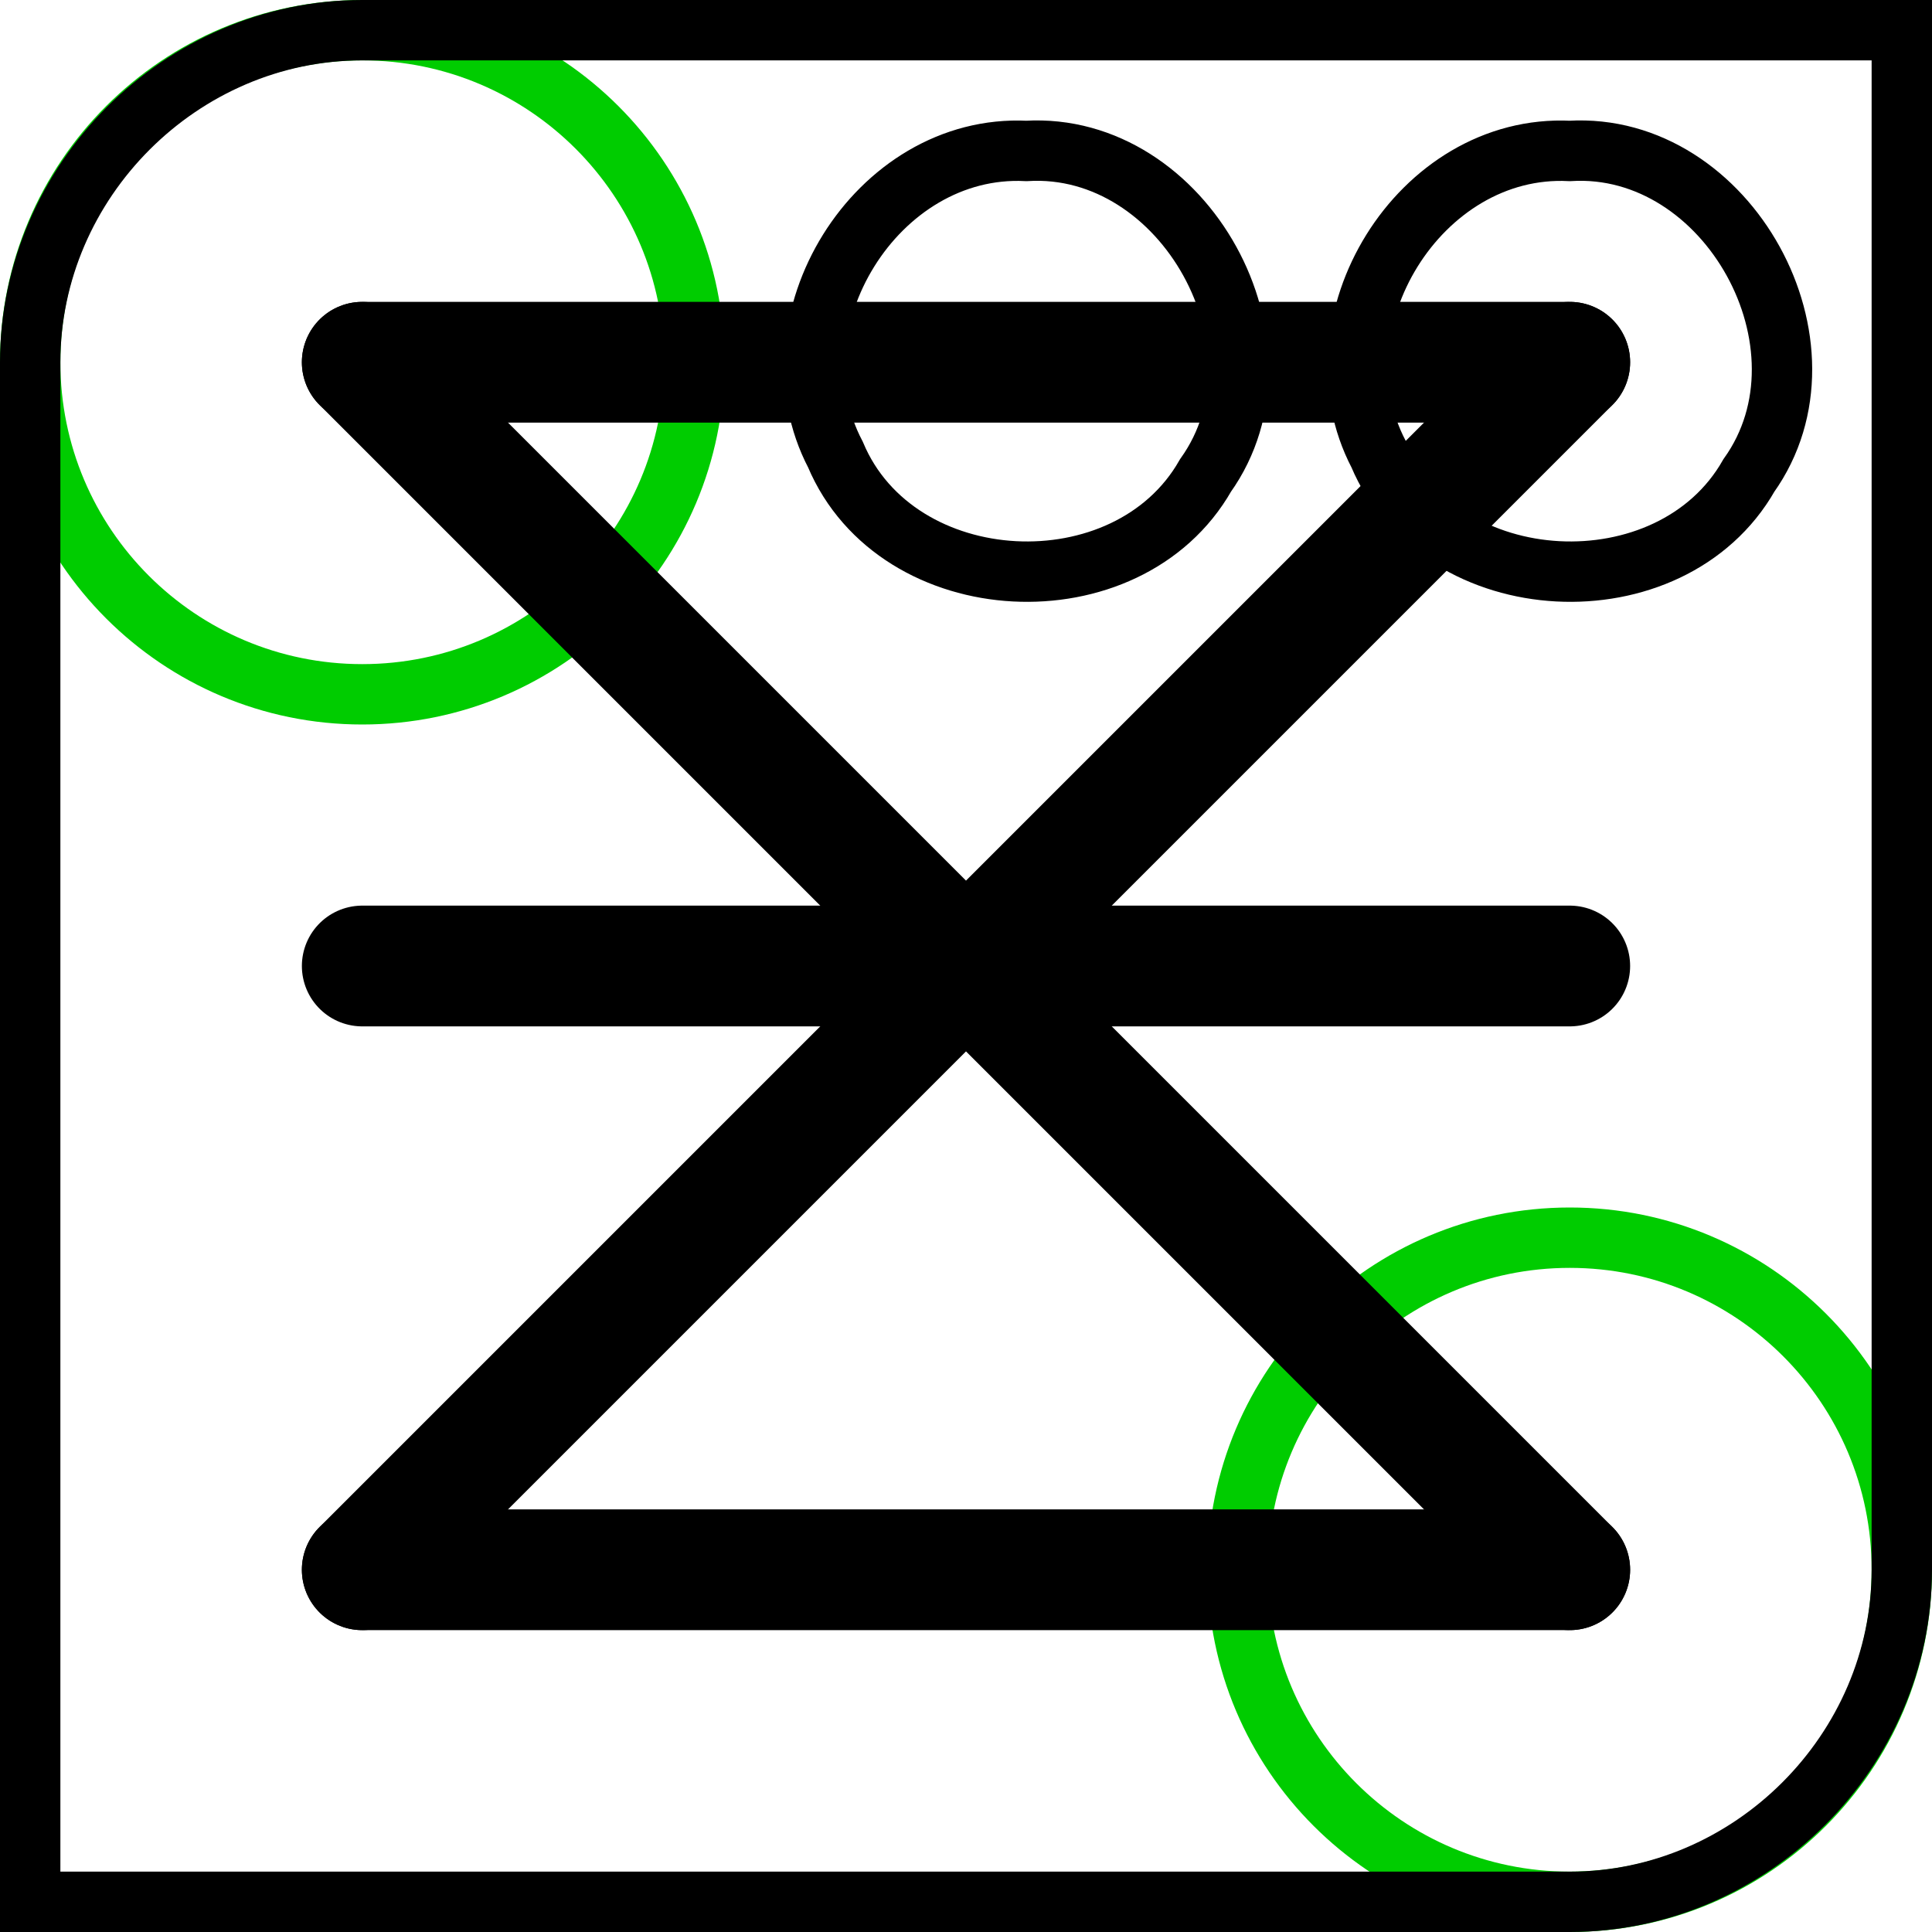
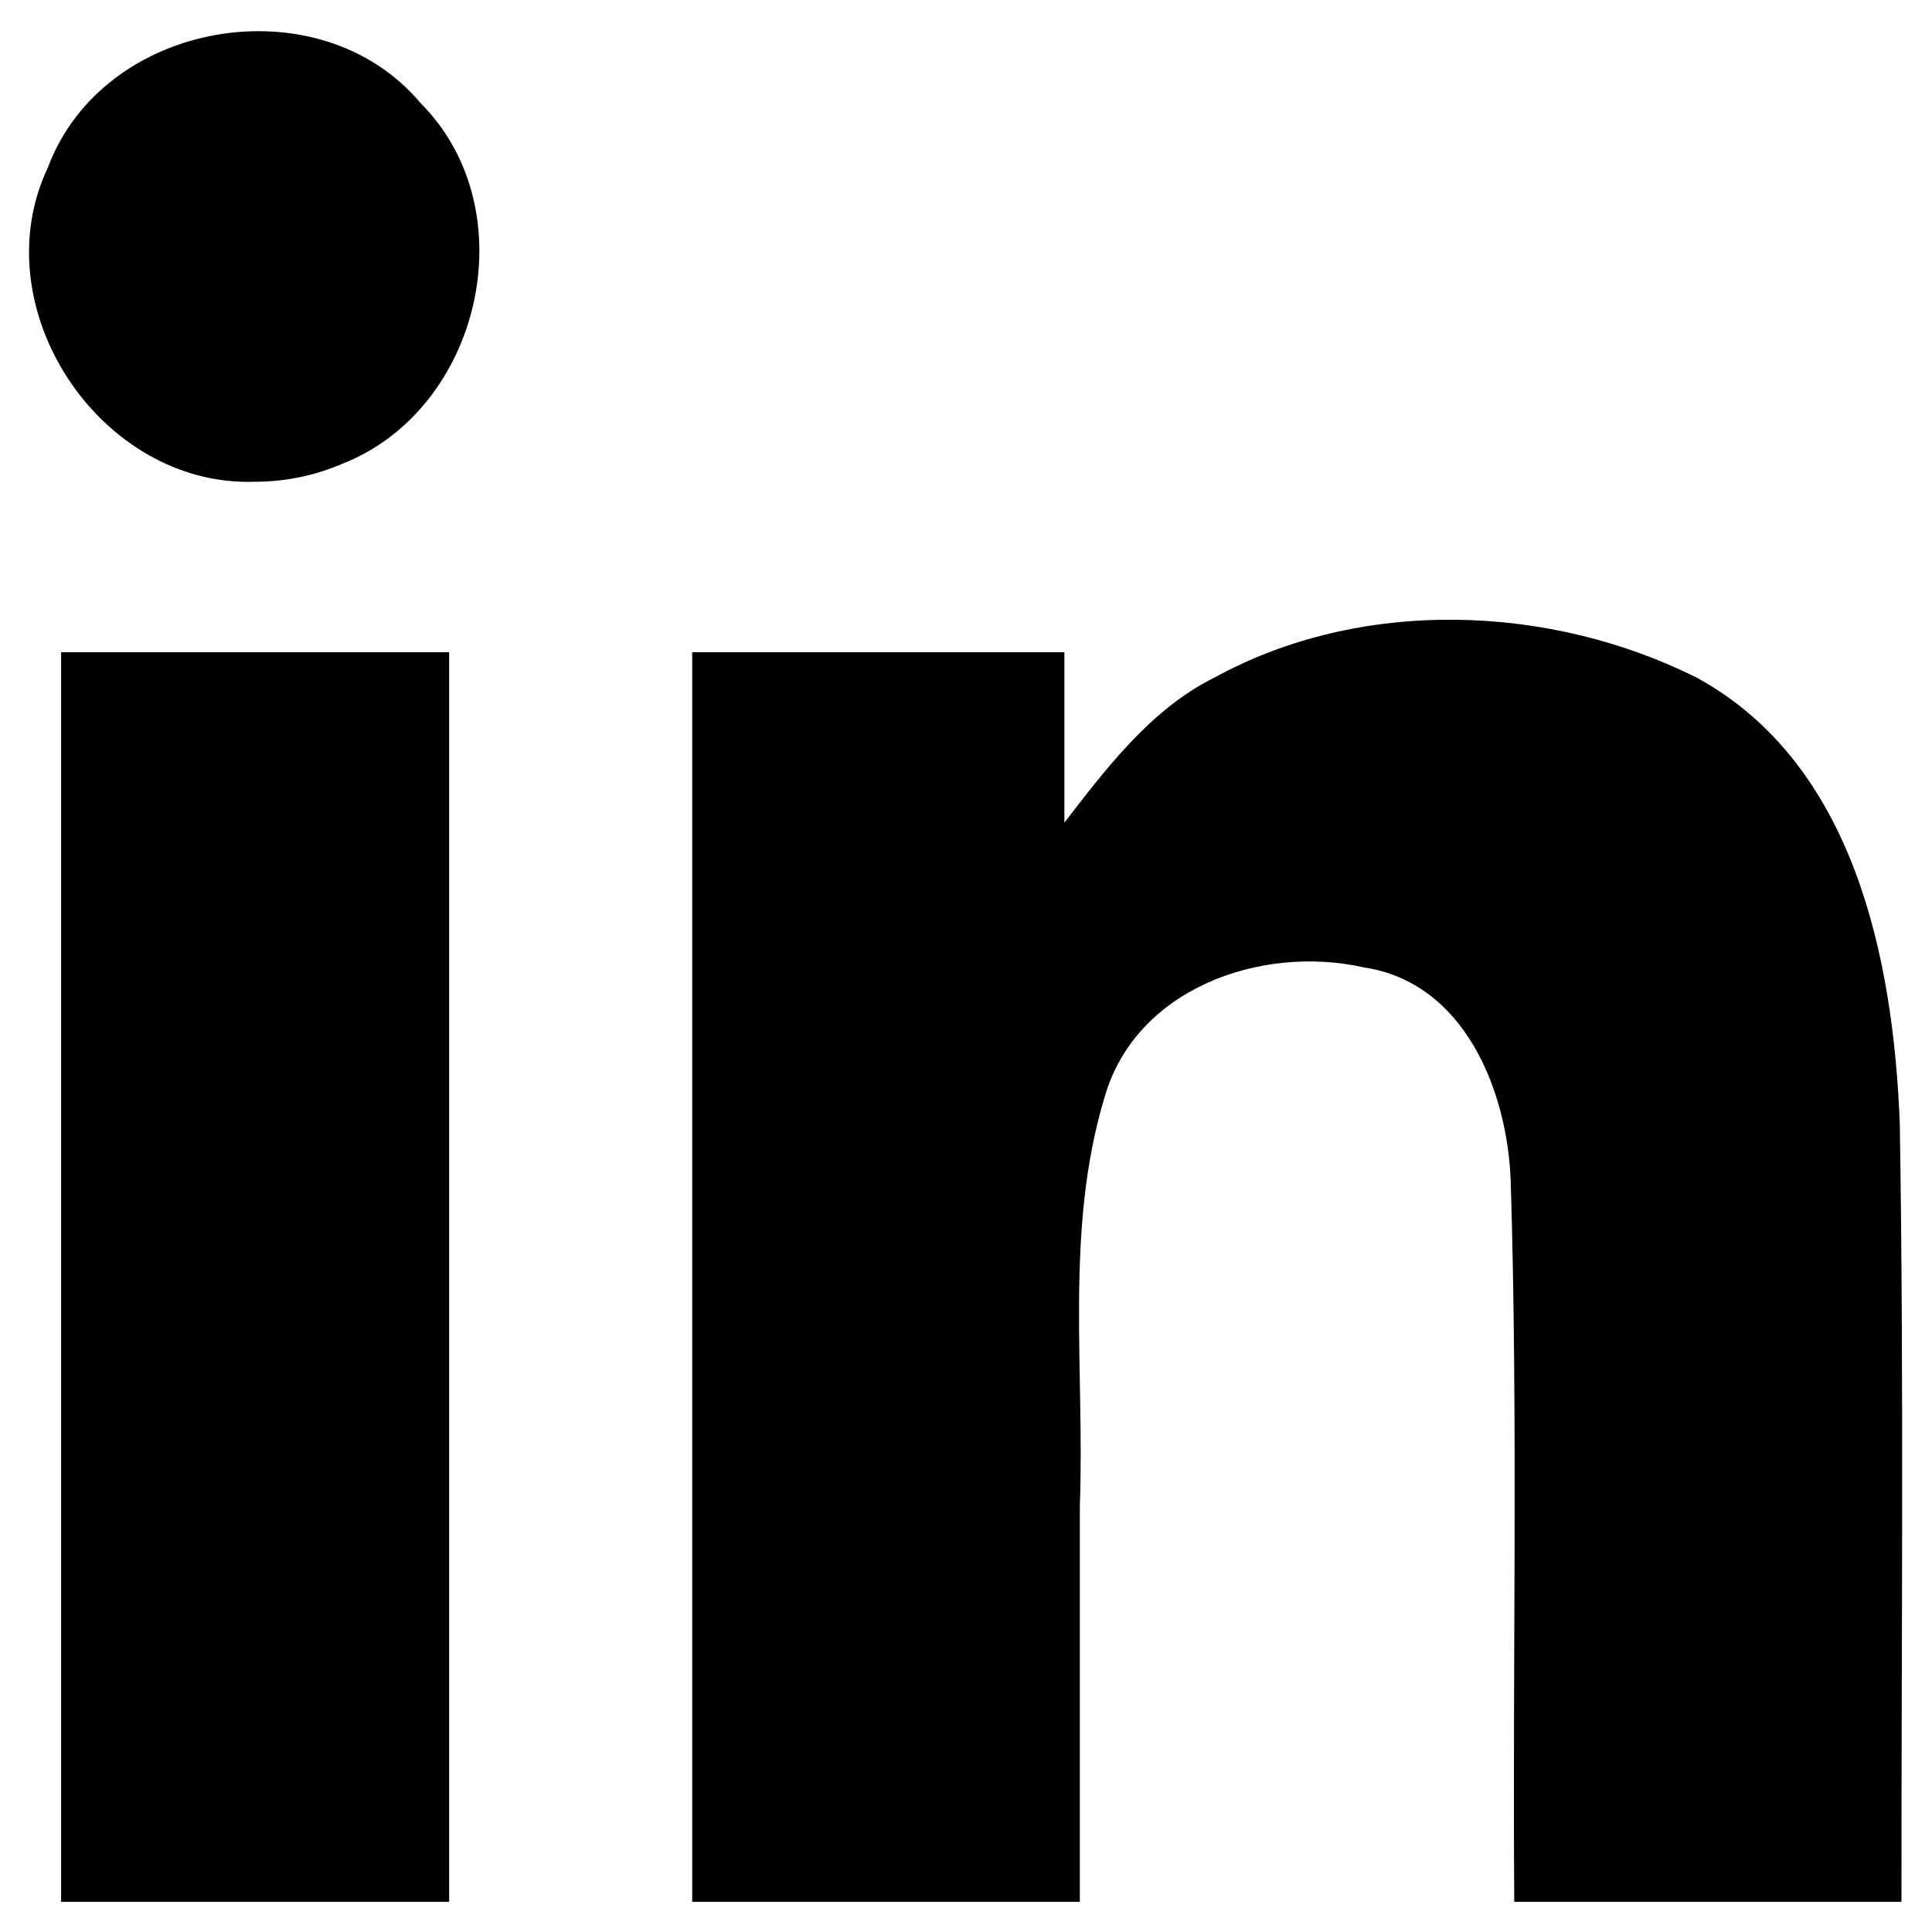
<svg xmlns="http://www.w3.org/2000/svg" width="512" height="512" viewBox="0 0 512 512" version="1.1" id="svg8">
  <defs id="defs2" />
-   <g id="layer1" transform="translate(0,-161.5333)" style="display:inline">
-     <g id="g5126">
-       <ellipse ry="88" rx="88" cy="577.533" cx="416" id="green-circle" style="opacity:1;fill:none;stroke:#00cc00;stroke-width:16;stroke-linecap:round;stroke-miterlimit:4;stroke-dasharray:none;stroke-opacity:1" />
-       <ellipse ry="88" rx="88" cy="257.533" cx="96" id="green-circle-8" style="display:inline;opacity:1;fill:none;stroke:#00cc00;stroke-width:16;stroke-linecap:round;stroke-miterlimit:4;stroke-dasharray:none;stroke-opacity:1" />
-     </g>
-     <path style="opacity:1;fill:none;fill-opacity:1;stroke:#000000;stroke-width:16;stroke-linecap:round;stroke-miterlimit:4;stroke-dasharray:none;stroke-opacity:1" d="m 96,169.533 c -48,0 -88,40 -88,88 v 408 h 408 c 48,0 88,-40 88,-88 v -408 z m 176,32 c 41.933,-2.52 71.884,51.763 47.47,86.004 -20.649,36.266 -81.742,33.316 -98.071,-5.541 -18.289,-34.89 10.763,-82.456 50.601,-80.463 z m 144,0 c 41.933,-2.52 71.884,51.763 47.47,86.004 -20.649,36.266 -81.742,33.316 -98.071,-5.541 -18.289,-34.89 10.763,-82.456 50.601,-80.463 z" id="bird" />
+   <g id="layer1" style="display:none">
+     <path style="opacity:1;fill:none;fill-opacity:1;stroke:#000000;stroke-width:16;stroke-linecap:round;stroke-miterlimit:4;stroke-dasharray:none;stroke-opacity:1" d="M 96,8 C 48,8 8,48 8,96 v 408 h 408 c 48,0 88,-40 88,-88 V 8 Z m 176,32 c 41.933,-2.52 71.884,51.763 47.47,86.004 -20.649,36.266 -81.742,33.316 -98.071,-5.541 C 203.11,85.574 232.162,38.007 272,40 Z m 144,0 c 41.933,-2.52 71.884,51.763 47.47,86.004 -20.649,36.266 -81.742,33.316 -98.071,-5.541 C 347.11,85.574 376.162,38.007 416,40 Z" id="bird" />
  </g>
-   <g id="layer2" style="display:inline">
+   <g id="layer2" style="display:none">
    <path style="fill:none;stroke:#000000;stroke-width:32;stroke-linecap:round;stroke-linejoin:miter;stroke-miterlimit:4;stroke-dasharray:none;stroke-opacity:1" d="m 96,416 c 106.667,0 213.333,0 320,0 M 96,96 c 106.667,0 213.333,0 320,0 M 96,256 c 106.667,0 213.333,0 320,0" id="hamburger" />
  </g>
-   <g id="layer3">
+   <g id="layer3" style="display:none">
    <path id="close" style="fill:none;stroke:#000000;stroke-width:32;stroke-linecap:round;stroke-linejoin:miter;stroke-miterlimit:4;stroke-dasharray:none;stroke-opacity:1" d="M 96,416 416,96 M 96,96 416,416" />
  </g>
+   <g id="layer4" style="display:none">
+     <g aria-label="あ" style="font-style:normal;font-weight:normal;font-size:40px;line-height:1.25;font-family:sans-serif;letter-spacing:0px;word-spacing:0px;fill:#000000;fill-opacity:1;stroke:none" id="flowRoot8472" />
+     <g aria-label="A" style="font-style:normal;font-weight:normal;font-size:40px;line-height:1.25;font-family:sans-serif;letter-spacing:0px;word-spacing:0px;fill:#000000;fill-opacity:1;stroke:none" id="flowRoot8472-3" />
+     <path id="path8530" style="color:#000000;font-style:normal;font-variant:normal;font-weight:normal;font-stretch:normal;font-size:medium;line-height:normal;font-family:sans-serif;font-variant-ligatures:normal;font-variant-position:normal;font-variant-caps:normal;font-variant-numeric:normal;font-variant-alternates:normal;font-feature-settings:normal;text-indent:0;text-align:start;text-decoration:none;text-decoration-line:none;text-decoration-style:solid;text-decoration-color:#000000;letter-spacing:normal;word-spacing:normal;text-transform:none;writing-mode:lr-tb;direction:ltr;text-orientation:mixed;dominant-baseline:auto;baseline-shift:baseline;text-anchor:start;white-space:normal;shape-padding:0;clip-rule:nonzero;display:inline;overflow:visible;visibility:visible;opacity:1;isolation:auto;mix-blend-mode:normal;color-interpolation:sRGB;color-interpolation-filters:linearRGB;solid-color:#000000;solid-opacity:1;vector-effect:none;fill:#000000;fill-opacity:1;fill-rule:nonzero;stroke:none;stroke-width:16;stroke-linecap:round;stroke-linejoin:round;stroke-miterlimit:4;stroke-dasharray:none;stroke-dashoffset:0;stroke-opacity:1;color-rendering:auto;image-rendering:auto;shape-rendering:auto;text-rendering:auto;enable-background:accumulate" d="m 138.686,87.555 a 8.001,8.001 0 0 0 -8.162,8.662 c 0.062,0.748 -0.185,4.269 -0.391,7.93 -0.191,2.089 -0.509,4.981 -0.779,7.512 -1.933,0.018 -3.807,0.086 -5.834,0.086 -7.388,0 -24.763,-1.427 -30.328,-2.381 a 8.001,8.001 0 0 0 -9.348,8.098 l 0.383,14.4 a 8.001,8.001 0 0 0 7.414,7.766 c 8.092,0.592 22.935,1.365 31.687,1.365 0.946,0 2.013,-0.046 2.979,-0.049 -0.43,4.926 -0.784,9.962 -1.078,15.133 -26.768,13.938 -48.301,39.271 -48.301,67.156 0,9.791 3.184,18.237 8.971,23.922 5.787,5.684 13.693,8.27 21.686,8.27 9.414,0 18.797,-2.687 27.676,-6.859 0.183,0.561 0.296,1.16 0.492,1.715 a 8.001,8.001 0 0 0 9.881,4.988 l 13.824,-4.225 a 8.001,8.001 0 0 0 1.426,-0.594 l 7.361,11.473 a 8.001,8.001 0 0 0 7.992,3.578 c 23.477,-3.744 40.917,-12.05 52.539,-23.865 11.622,-11.815 16.984,-27.012 16.984,-42.596 0,-22.104 -13.965,-41.215 -36.08,-50.08 0.457,-1.277 0.966,-2.918 1.258,-3.6 a 8.001,8.001 0 0 0 -4.201,-10.494 c 4.173,-0.599 8.357,-1.198 12.215,-1.859 a 8.001,8.001 0 0 0 6.648,-7.994 l -0.191,-14.207 a 8.001,8.001 0 0 0 -9.832,-7.68 c -16.229,3.819 -35.649,6.127 -56.105,7.438 0.229,-1.371 0.466,-3.199 0.689,-4.377 0.564,-2.625 1.35,-5.87 1.93,-7.377 A 8.001,8.001 0 0 0 154.814,87.938 Z m 277.193,0.332 A 8.001,8.001 0 0 0 414.717,88 H 320 a 8.001,8.001 0 1 0 0,16 h 88 v 88 a 8.001,8.001 0 1 0 16,0 V 97.301 a 8.001,8.001 0 0 0 -2.227,-6.941 8.001,8.001 0 0 0 -0.174,-0.182 8.001,8.001 0 0 0 -5.721,-2.291 z M 143.422,123.68 a 8.001,8.001 0 0 0 1.445,1.605 8.001,8.001 0 0 0 -3.23,3 8.001,8.001 0 0 0 -1.455,-1.602 8.001,8.001 0 0 0 3.24,-3.004 z m 36.984,14.342 c -0.087,1.303 -0.579,3.236 -0.988,5.232 -0.256,-8e-5 -0.54,-0.021 -0.795,-0.021 -7.305,0 -15.316,0.907 -23.303,2.482 0.161,-1.937 0.327,-3.877 0.514,-5.752 8.161,-0.494 16.39,-1.137 24.572,-1.941 z m 11.785,12.504 c -0.021,0.068 -0.063,0.174 -0.084,0.24 a 8.001,8.001 0 0 0 -0.129,0.502 c 0.152,-0.625 0.24,-0.891 0.213,-0.742 z m 1.873,0.918 -0.172,0.59 c 0.009,-0.026 0.013,-0.059 0.021,-0.086 0.054,-0.198 0.097,-0.289 0.15,-0.504 z m -2.104,4.982 a 8.001,8.001 0 0 0 0.67,1.49 8.001,8.001 0 0 0 -3.502,2.48 8.001,8.001 0 0 0 -0.742,-1.436 8.001,8.001 0 0 0 3.574,-2.535 z m -51.084,5.416 a 8.001,8.001 0 0 0 0.977,0.783 8.001,8.001 0 0 0 -1.379,1.049 8.001,8.001 0 0 0 0.402,-1.832 z m -2.426,4.959 a 8.001,8.001 0 0 0 -0.447,2.102 c -0.022,0.304 -0.004,0.547 -0.021,0.846 a 8.001,8.001 0 0 0 -1.863,-1.373 c 0.06,-0.028 0.114,-0.066 0.174,-0.094 a 8.001,8.001 0 0 0 2.158,-1.48 z m 30.678,5.154 c -4.241,8.649 -9.129,16.085 -14.463,22.613 -0.554,-5.63 -0.873,-11.37 -0.873,-17.225 0,-0.756 0.043,-1.353 0.047,-2.055 4.661,-1.451 9.784,-2.652 15.289,-3.334 z m 30.488,3.697 c 10.527,5.041 15.359,13.357 15.359,22.619 0,10.183 -4.046,18.32 -12.195,25.061 -8.149,6.741 -20.698,11.747 -36.896,13.447 a 8.001,8.001 0 0 0 -2.213,0.566 c -0.687,-2.228 -1.377,-4.576 -2.066,-6.971 14.468,-13.354 27.802,-31.872 38.012,-54.723 z M 124.75,190.863 c 0.587,9.428 1.937,18.719 3.506,27.607 -7.133,4.261 -13.45,6.17 -17.791,6.17 -2.174,0 -2.268,-0.358 -2.309,-0.402 -0.041,-0.045 -0.637,-0.802 -0.637,-3.502 0,-8.18 6.846,-20.337 17.23,-29.873 z m 19.775,28.207 a 8.001,8.001 0 0 0 4.213,1.393 c -0.467,0.41 -0.929,0.878 -1.396,1.273 a 8.001,8.001 0 0 0 -2.541,8.23 c 0.042,0.153 0.085,0.277 0.127,0.43 a 8.001,8.001 0 0 0 -3.342,-1.406 8.001,8.001 0 0 0 3.223,-8.074 c -0.115,-0.585 -0.171,-1.254 -0.283,-1.846 z m -47.578,16.471 c 0.399,0.393 0.836,0.729 1.27,1.072 -0.373,-0.287 -0.776,-0.547 -1.107,-0.873 -0.058,-0.057 -0.104,-0.14 -0.162,-0.199 z m 252.365,30.475 a 8.001,8.001 0 0 0 -7.475,5.146 l -53.438,139.969 a 8.001,8.001 0 0 0 7.475,10.854 h 19.969 a 8.001,8.001 0 0 0 7.539,-5.322 l 10.859,-30.584 h 51.797 l 10.859,30.584 a 8.001,8.001 0 0 0 7.539,5.322 h 19.688 a 8.001,8.001 0 0 0 7.475,-10.85 L 378.256,271.166 a 8.001,8.001 0 0 0 -7.475,-5.15 z m 5.51,16 h 10.447 l 47.246,123.969 h -2.43 l -10.859,-30.584 a 8.001,8.001 0 0 0 -7.539,-5.322 h -3.963 a 8.001,8.001 0 0 0 5.559,-10.527 l -25.781,-69.656 a 8.001,8.001 0 0 0 -15.008,0.01 l -25.688,69.656 a 8.001,8.001 0 0 0 5.551,10.518 h -3.764 a 8.001,8.001 0 0 0 -7.539,5.322 l -10.859,30.584 h -2.701 z M 95.879,311.887 A 8.001,8.001 0 0 0 88,320 v 94.699 a 8.001,8.001 0 0 0 2.227,6.941 8.001,8.001 0 0 0 0.174,0.182 A 8.001,8.001 0 0 0 97.283,424 H 192 a 8.001,8.001 0 1 0 0,-16 h -88 v -88 a 8.001,8.001 0 0 0 -8.121,-8.113 z m 264.135,3.869 14.277,38.572 h -28.502 z" />
+   </g>
+   <g id="layer5" style="display:none">
+     <path id="path4776" style="fill:none;stroke:#000000;stroke-width:16;stroke-linecap:butt;stroke-linejoin:miter;stroke-miterlimit:4;stroke-dasharray:none;stroke-opacity:1" d="M 8,8 504,504 M 8,8 H 504 c 0,0 0,0 0,10e-8 V 504 c 0,0 0,0 0,0 H 8 C 8,504 8,504 8,504 V 8 C 8,8 8,8 8,8 Z" />
+   </g>
+   <g id="layer6" style="display:none">
+     <path style="fill:currentColor;stroke-width:1.014" d="M 255.904,8 C 168.232,6.618 80.953,55.008 39.446,132.907 -23.211,245.882 12.68,402.926 120.284,475.442 c 20.943,9.441 52.269,41.338 73.08,21.225 0.232,-21.314 3.985,-52.36 -2.438,-67.542 -28.196,4.64 -66.74,2.999 -80.265,-27.027 -3.951,-24.324 -29.309,-36.939 -38.388,-55.171 26.034,-9.199 46.24,17.194 58.119,36.719 14.446,18.472 54.033,23.25 65.231,2.954 -0.553,-15.521 27.854,-33.715 -0.742,-30.583 -34.784,-3.209 -73.996,-17.453 -87.075,-53.025 -10.711,-30.265 -14.794,-65.68 -2.333,-95.971 14.895,-16.154 16.4,-30.906 11.276,-51.732 -1.298,-21.239 5.031,-54.914 32.908,-37.472 21.288,4.151 36.862,31.045 59.092,20.455 36.429,-7.648 74.725,-6.421 110.535,3.788 20.85,-12.787 43.335,-30.523 69.119,-27.715 8.499,22.028 10.638,47.218 2.604,69.699 19.817,19.013 29.195,46.615 25.462,73.798 -0.673,35.799 -17.458,74.94 -53.621,87.476 -15.698,10.218 -54.168,6.832 -57.616,15.998 20.647,25.664 11.676,60.538 13.529,90.795 -2.385,22.287 -3.992,68.621 31.022,46.466 C 448.43,458.791 509.031,351.013 503.821,246.493 502.091,159.304 450.877,74.564 372.363,35.567 336.517,17.128 296.16,7.94 255.904,8 Z" id="path4859" />
+   </g>
+   <g id="layer7">
+     <path style="fill:currentColor;stroke-width:1.107" d="m 119.029,504 c -34.278,0 -68.557,0 -102.835,0 0,-110.386 0,-220.773 0,-331.159 34.278,0 68.557,0 102.835,0 0,110.386 0,220.773 0,331.159 z M 67.555,127.668 C 26.6,129.117 -4.958,81.597 12.707,44.357 27.317,5.258 84.633,-4.613 111.481,27.345 c 28.309,28.397 15.963,81.182 -20.752,95.553 -7.293,3.148 -15.231,4.778 -23.174,4.77 z M 503.908,504 c -34.205,0 -68.409,0 -102.614,0 -0.459,-63.701 1.017,-127.455 -0.944,-191.116 -0.899,-23.948 -12.288,-52.6 -39.029,-56.53 -27.168,-6.086 -60.426,5.665 -68.609,34.46 -10.592,35.022 -5.212,72.088 -6.543,108.134 0,35.017 0,70.034 0,105.052 -34.242,0 -68.483,0 -102.725,0 0,-110.386 0,-220.773 0,-331.159 32.876,0 65.752,0 98.628,0 0,15.058 0,30.115 0,45.173 10.47,-13.576 22.773,-30.042 39.594,-38.354 38.927,-21.453 89.051,-19.69 128.265,0.071 41.539,22.941 51.81,74.36 53.529,117.901 1.116,68.729 0.415,137.807 0.448,206.367 z" id="path9405" />
+   </g>
</svg>
